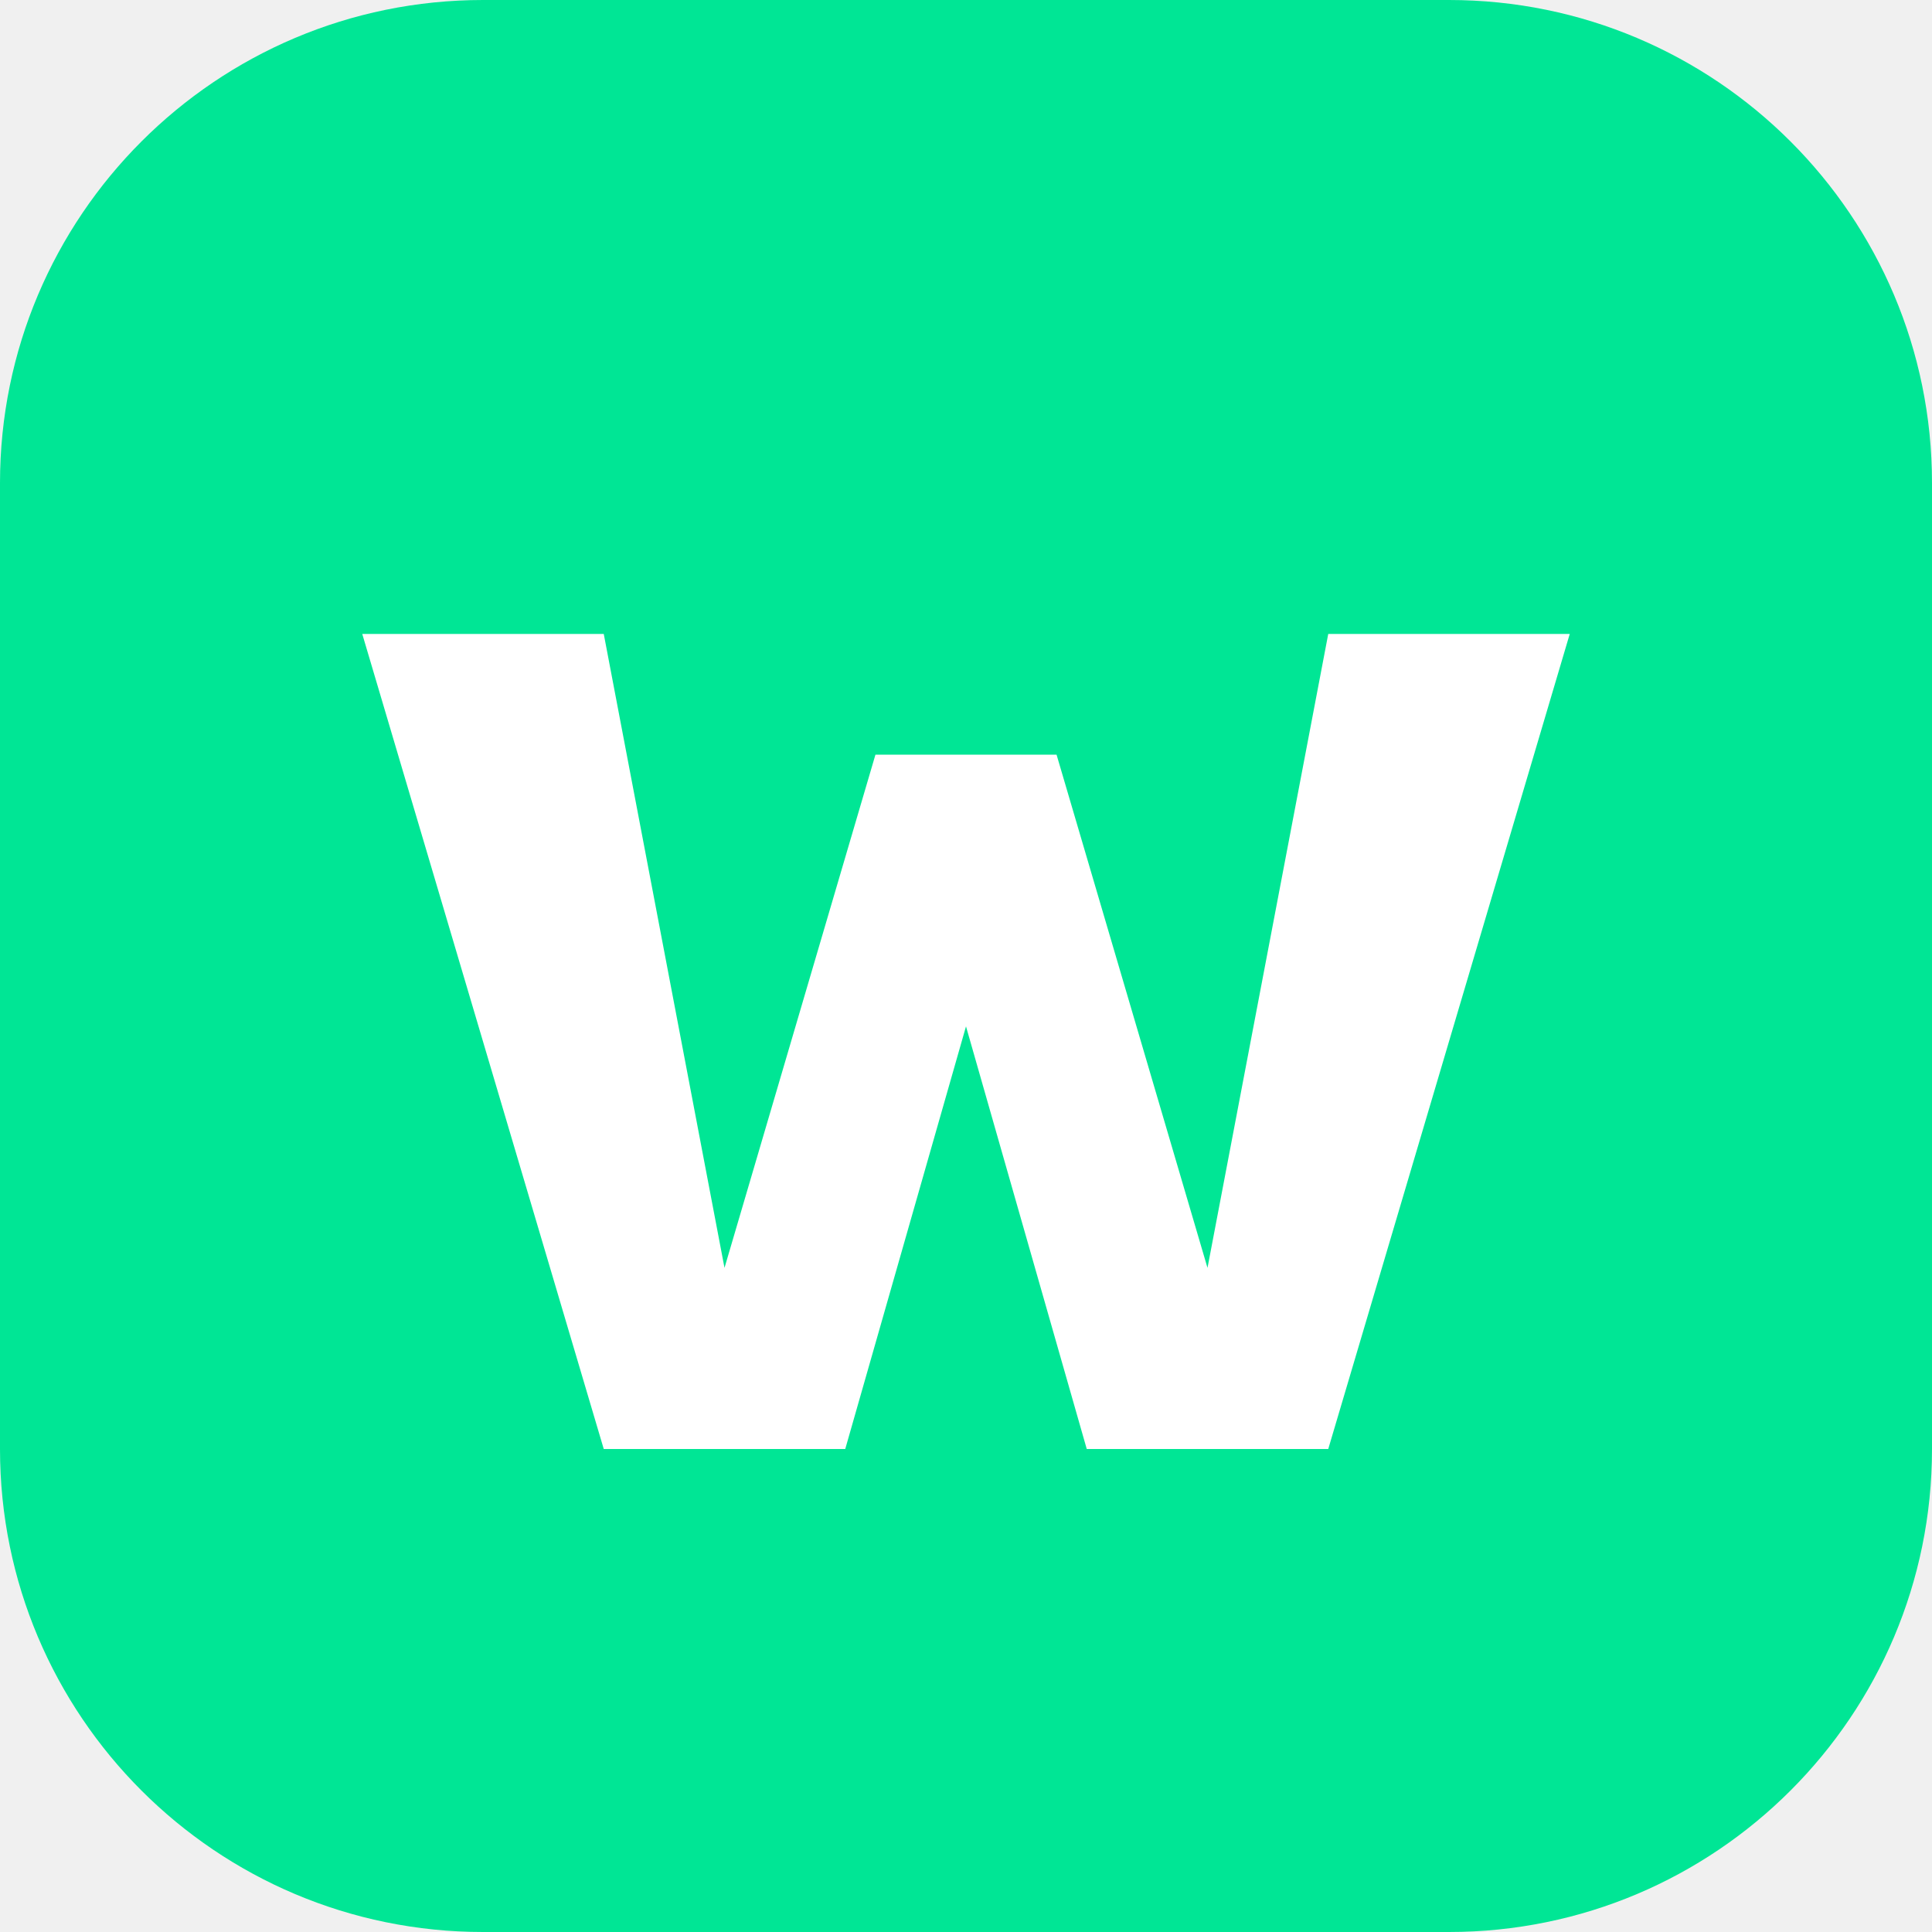
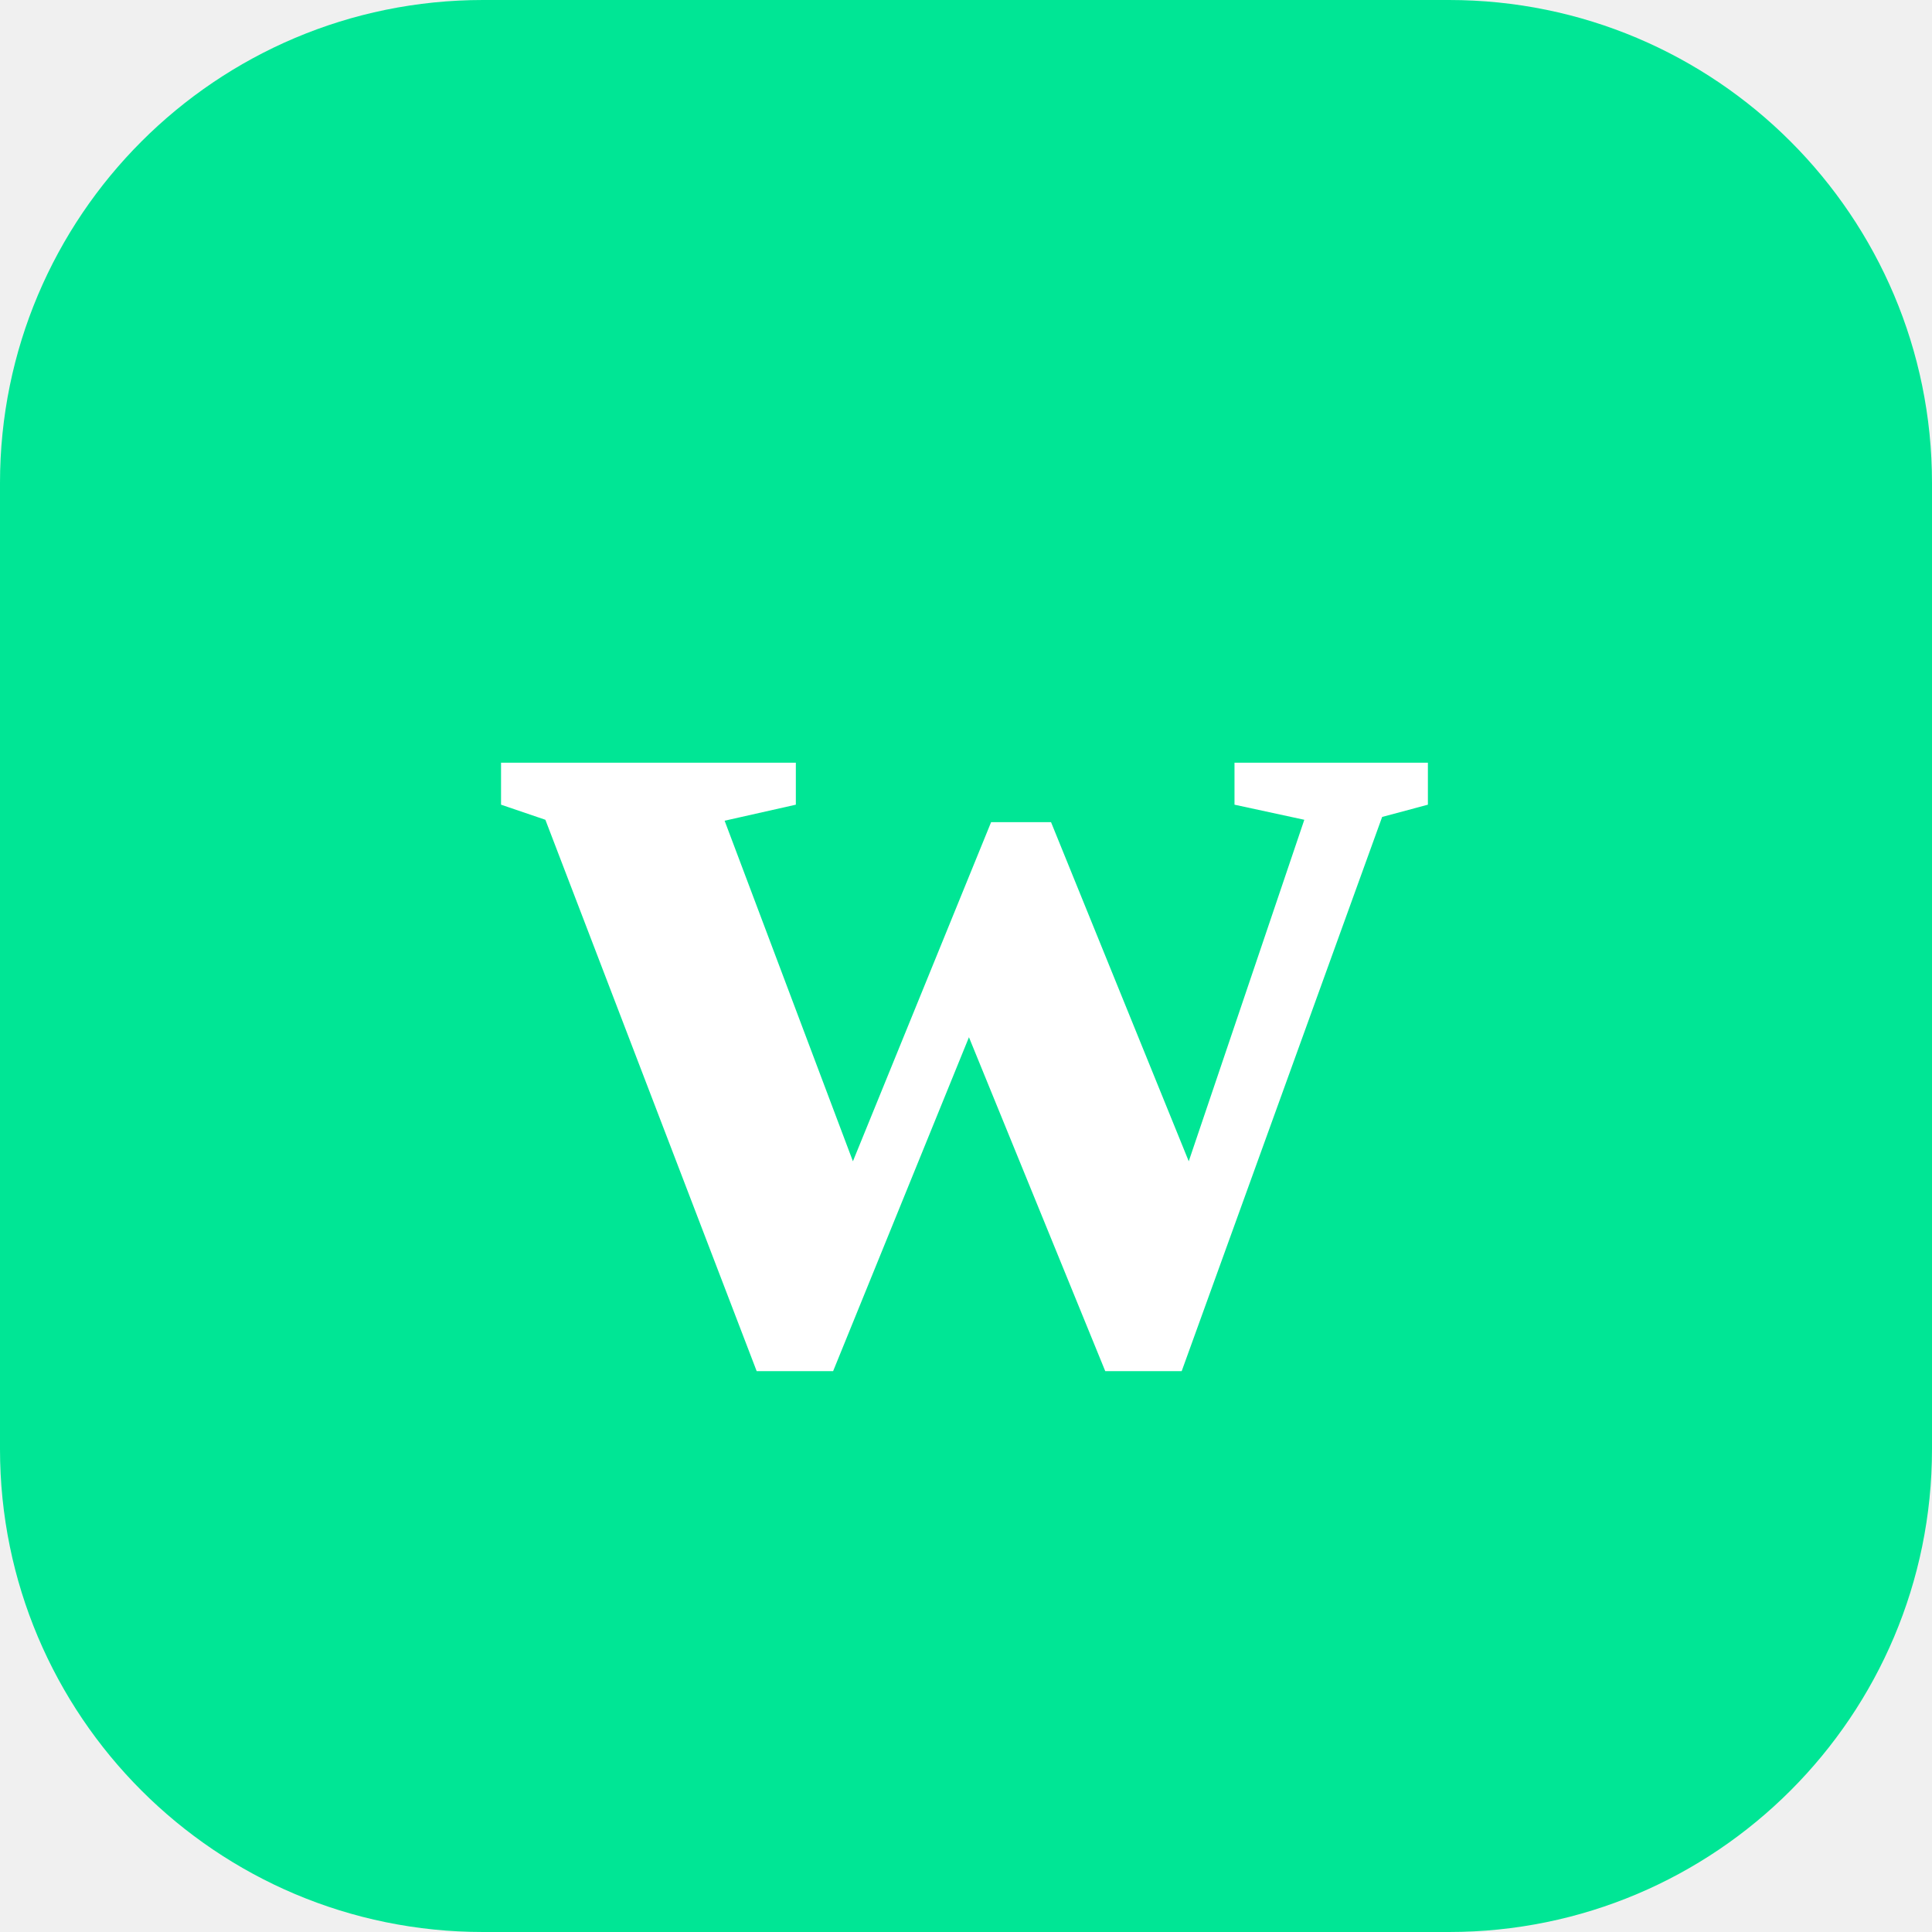
<svg xmlns="http://www.w3.org/2000/svg" width="64" height="64" viewBox="0 0 64 64">
  <rect width="64" height="64" rx="16" fill="#00E695" />
-   <path d="M12 21h8l4 21 5-17h6l5 17 4-21h8l-8 27h-8l-4-14-4 14h-8z" fill="white" />
+   <text x="32" y="45" fill="white" font-family="Georgia, 'Times New Roman', serif" font-size="43" font-weight="700" text-anchor="middle">w</text>
</svg>
